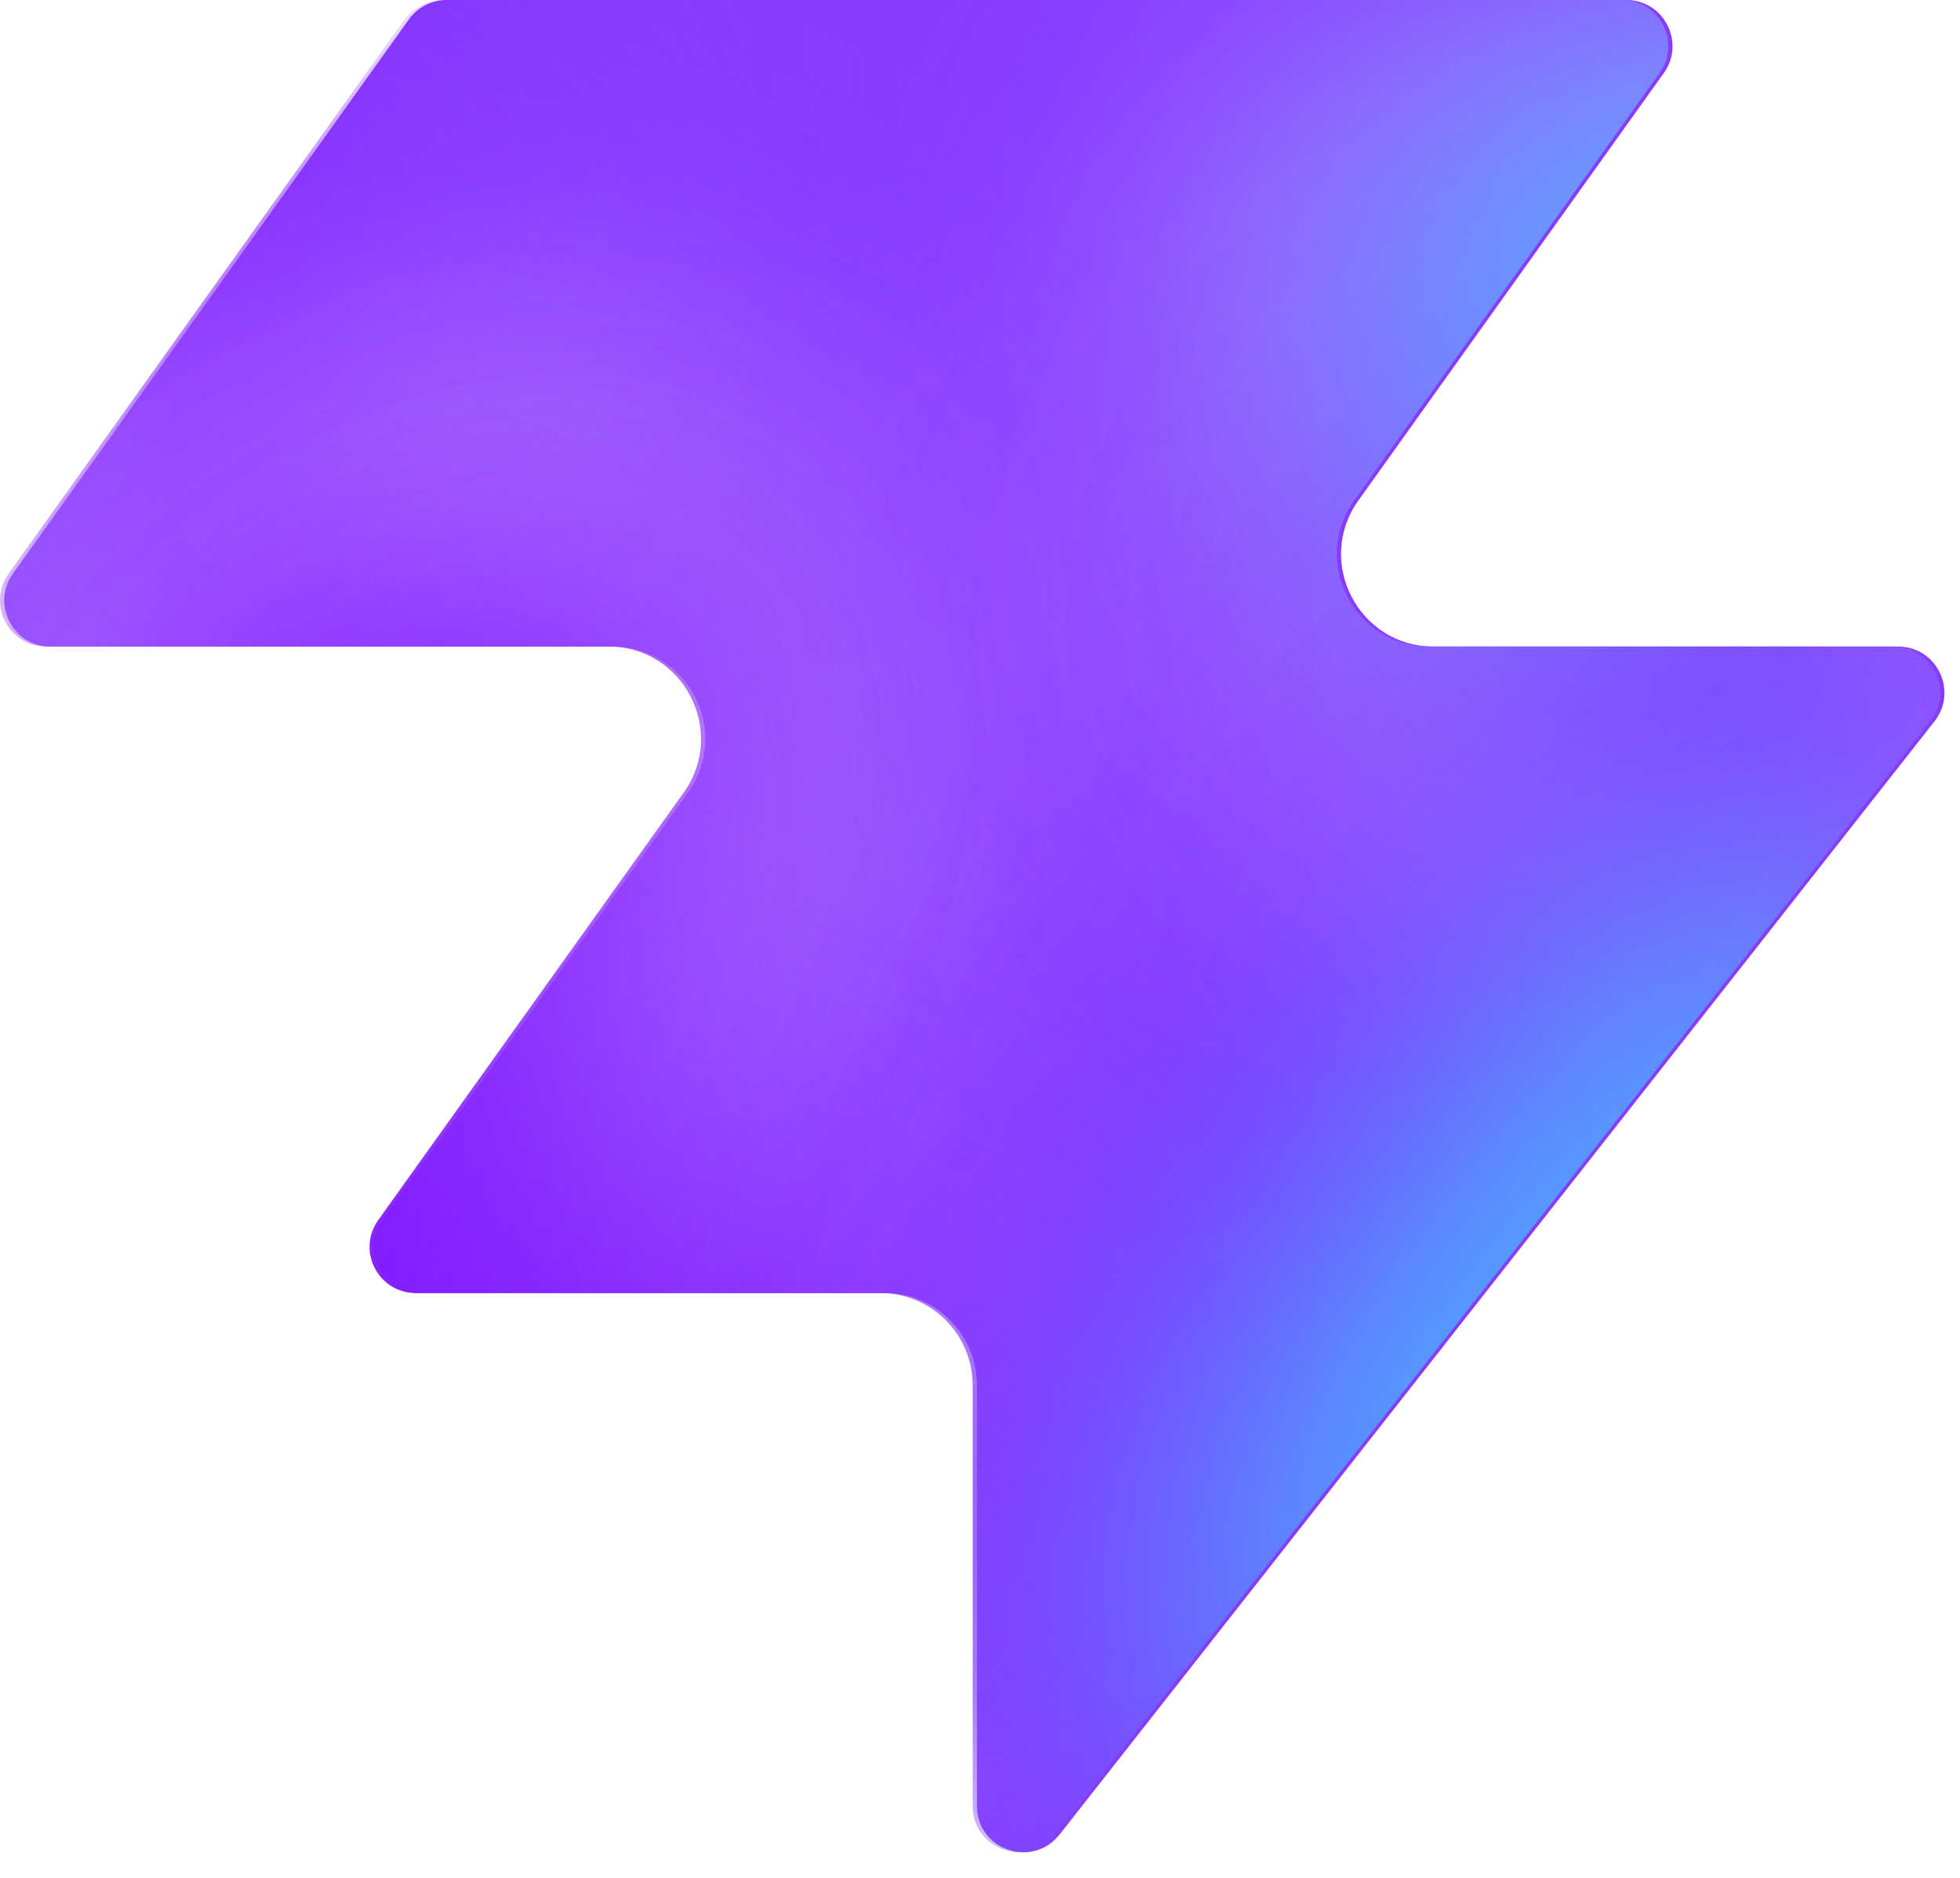
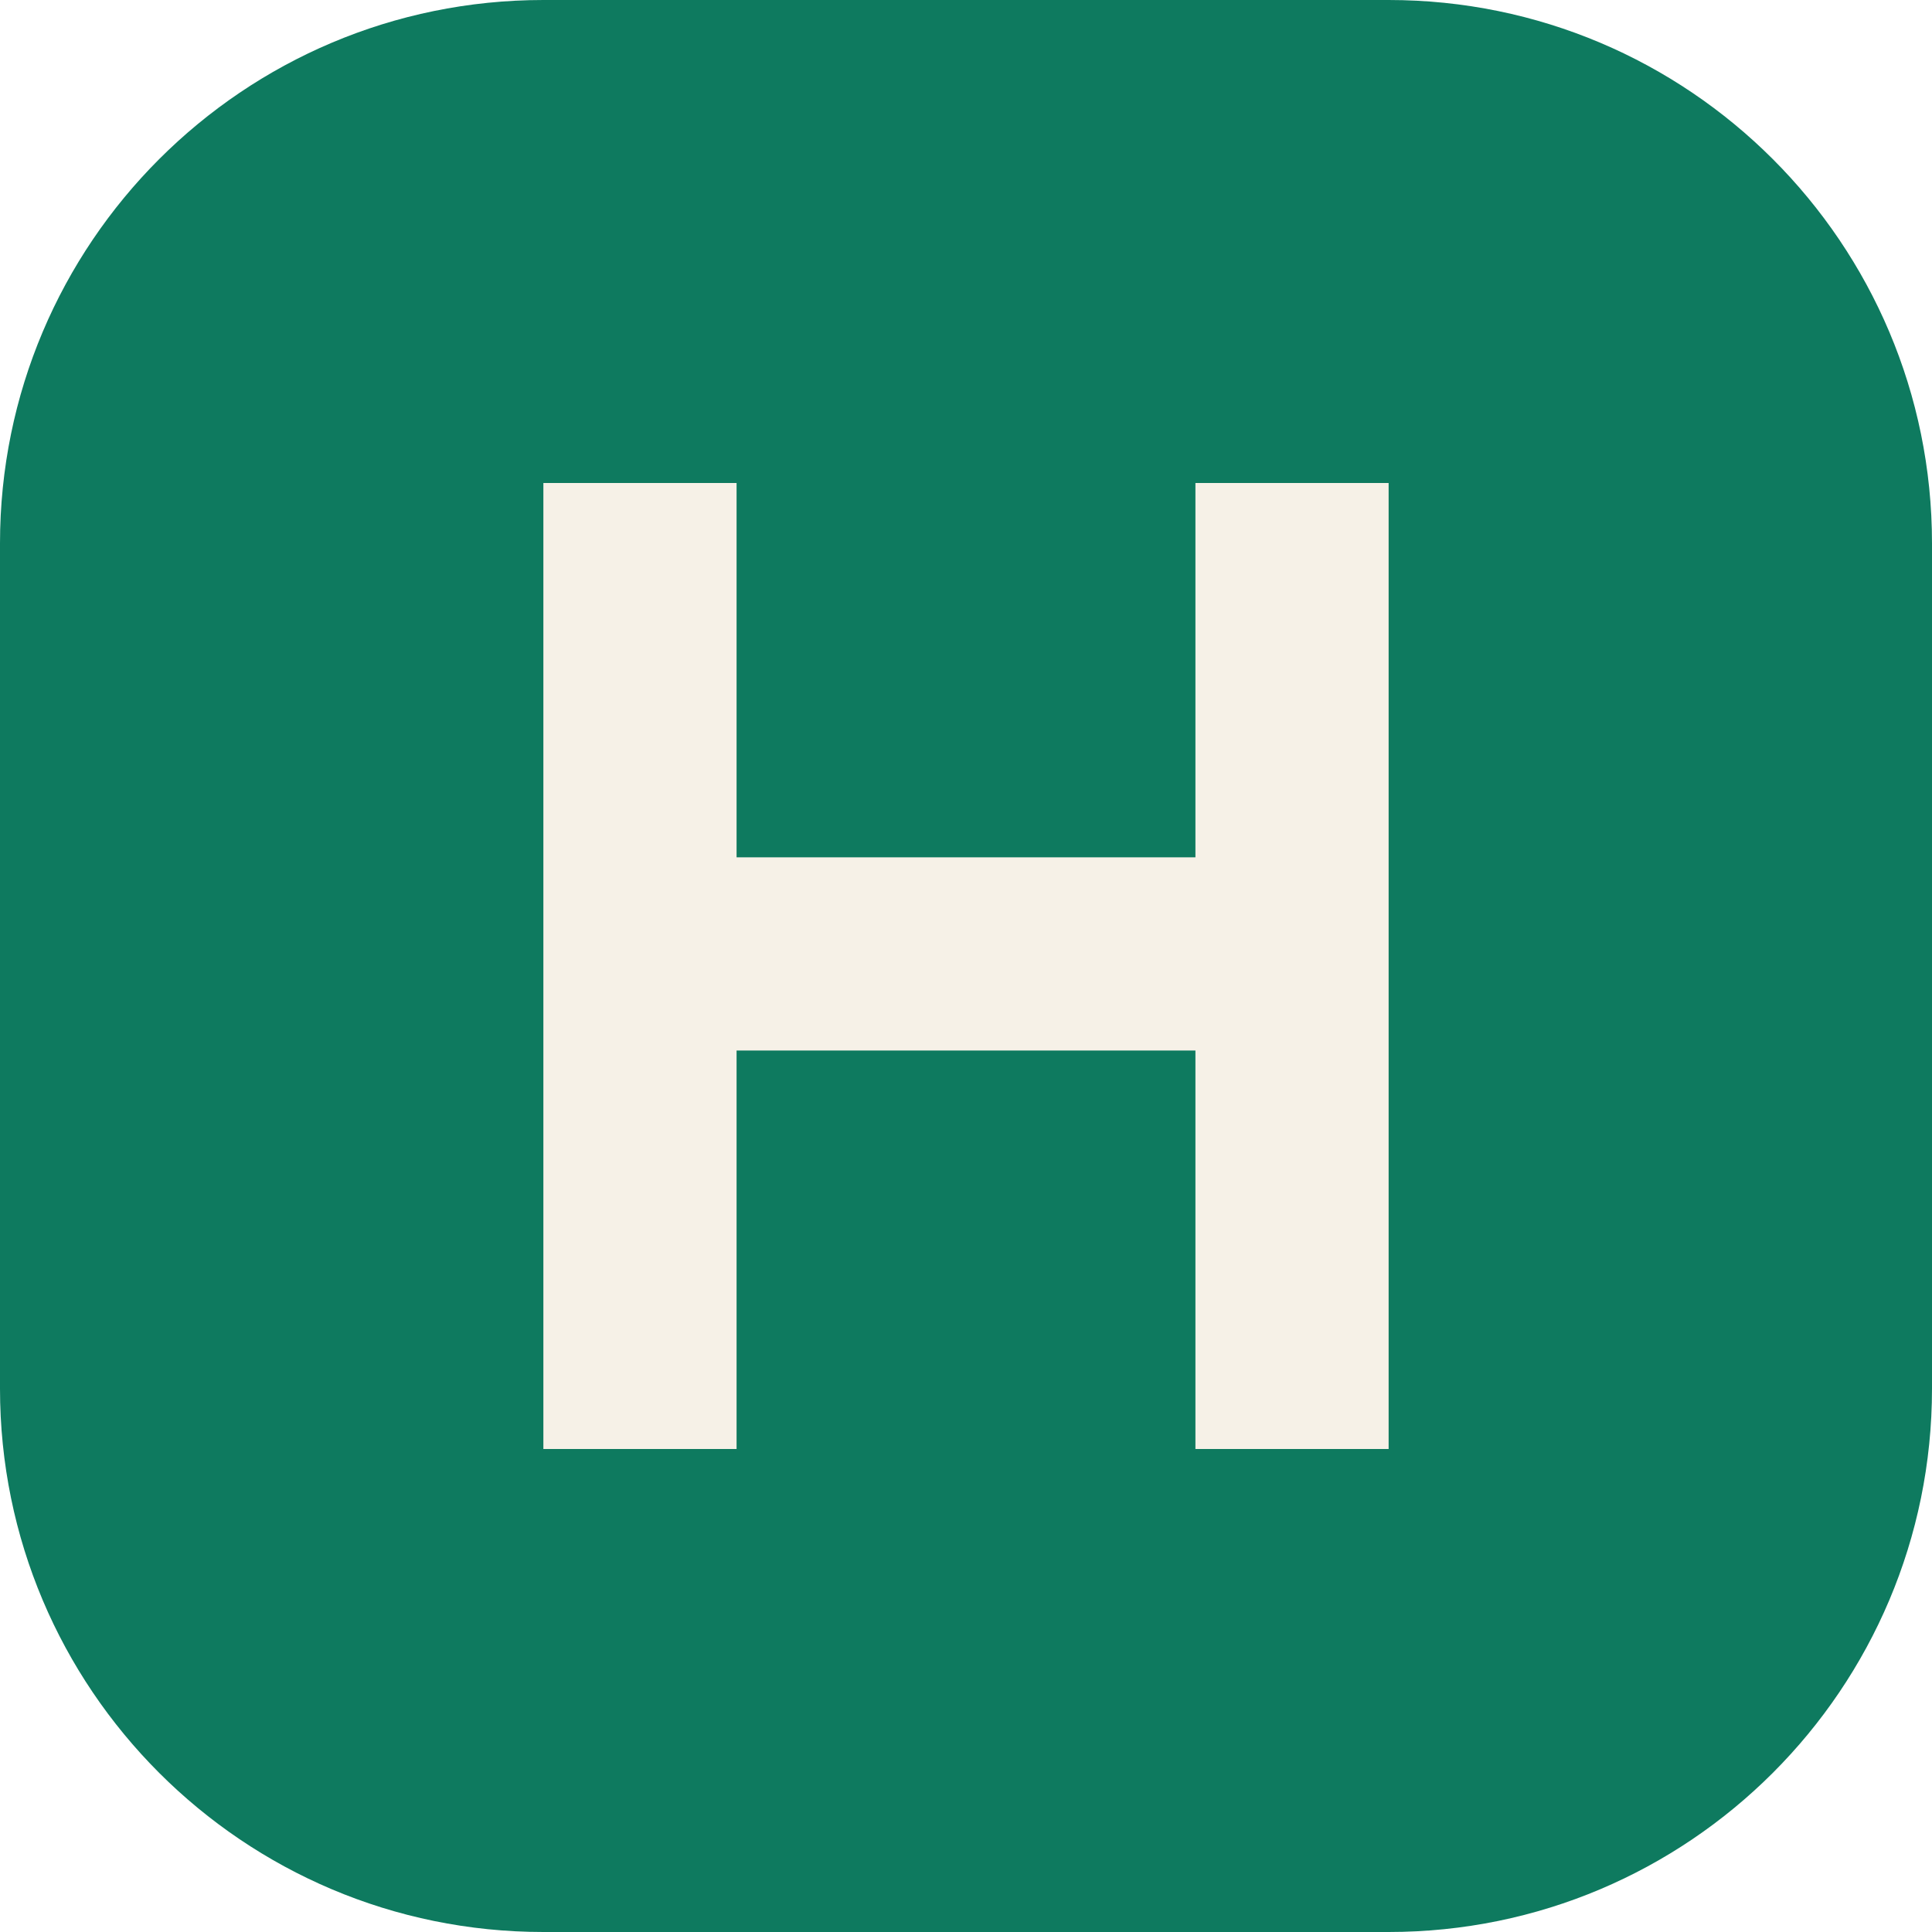
- <svg xmlns="http://www.w3.org/2000/svg" width="48" height="46" fill="none" viewBox="0 0 48 46">
-   <path fill="#863bff" d="M25.946 44.938c-.664.845-2.021.375-2.021-.698V33.937a2.26 2.26 0 0 0-2.262-2.262H10.287c-.92 0-1.456-1.04-.92-1.788l7.48-10.471c1.07-1.497 0-3.578-1.842-3.578H1.237c-.92 0-1.456-1.04-.92-1.788L10.013.474c.214-.297.556-.474.92-.474h28.894c.92 0 1.456 1.04.92 1.788l-7.48 10.471c-1.07 1.498 0 3.579 1.842 3.579h11.377c.943 0 1.473 1.088.89 1.83L25.947 44.94z" style="fill:#863bff;fill:color(display-p3 .525 .23 1);fill-opacity:1" />
-   <mask id="a" width="48" height="46" x="0" y="0" maskUnits="userSpaceOnUse" style="mask-type:alpha">
-     <path fill="#000" d="M25.842 44.938c-.664.844-2.021.375-2.021-.698V33.937a2.26 2.26 0 0 0-2.262-2.262H10.183c-.92 0-1.456-1.04-.92-1.788l7.48-10.471c1.07-1.498 0-3.579-1.842-3.579H1.133c-.92 0-1.456-1.04-.92-1.787L9.91.473c.214-.297.556-.474.92-.474h28.894c.92 0 1.456 1.04.92 1.788l-7.48 10.471c-1.07 1.498 0 3.578 1.842 3.578h11.377c.943 0 1.473 1.088.89 1.832L25.843 44.94z" style="fill:#000;fill-opacity:1" />
-   </mask>
-   <g mask="url(#a)">
-     <g filter="url(#b)">
-       <ellipse cx="5.508" cy="14.704" fill="#ede6ff" rx="5.508" ry="14.704" style="fill:#ede6ff;fill:color(display-p3 .927 .903 1);fill-opacity:1" transform="matrix(.00324 1 1 -.00324 -4.47 31.516)" />
-     </g>
-     <g filter="url(#c)">
-       <ellipse cx="10.399" cy="29.851" fill="#ede6ff" rx="10.399" ry="29.851" style="fill:#ede6ff;fill:color(display-p3 .927 .903 1);fill-opacity:1" transform="matrix(.00324 1 1 -.00324 -39.328 7.883)" />
-     </g>
-     <g filter="url(#d)">
-       <ellipse cx="5.508" cy="30.487" fill="#7e14ff" rx="5.508" ry="30.487" style="fill:#7e14ff;fill:color(display-p3 .492 .077 1);fill-opacity:1" transform="rotate(89.814 -25.913 -14.639)scale(1 -1)" />
-     </g>
-     <g filter="url(#e)">
-       <ellipse cx="5.508" cy="30.599" fill="#7e14ff" rx="5.508" ry="30.599" style="fill:#7e14ff;fill:color(display-p3 .492 .077 1);fill-opacity:1" transform="rotate(89.814 -32.644 -3.334)scale(1 -1)" />
-     </g>
-     <g filter="url(#f)">
-       <ellipse cx="5.508" cy="30.599" fill="#7e14ff" rx="5.508" ry="30.599" style="fill:#7e14ff;fill:color(display-p3 .492 .077 1);fill-opacity:1" transform="matrix(.00324 1 1 -.00324 -34.34 30.47)" />
-     </g>
-     <g filter="url(#g)">
-       <ellipse cx="14.072" cy="22.078" fill="#ede6ff" rx="14.072" ry="22.078" style="fill:#ede6ff;fill:color(display-p3 .927 .903 1);fill-opacity:1" transform="rotate(93.35 24.506 48.493)scale(-1 1)" />
-     </g>
-     <g filter="url(#h)">
-       <ellipse cx="3.47" cy="21.501" fill="#7e14ff" rx="3.47" ry="21.501" style="fill:#7e14ff;fill:color(display-p3 .492 .077 1);fill-opacity:1" transform="rotate(89.009 28.708 47.59)scale(-1 1)" />
-     </g>
-     <g filter="url(#i)">
-       <ellipse cx="3.47" cy="21.501" fill="#7e14ff" rx="3.47" ry="21.501" style="fill:#7e14ff;fill:color(display-p3 .492 .077 1);fill-opacity:1" transform="rotate(89.009 28.708 47.59)scale(-1 1)" />
-     </g>
-     <g filter="url(#j)">
-       <ellipse cx=".387" cy="8.972" fill="#7e14ff" rx="4.407" ry="29.108" style="fill:#7e14ff;fill:color(display-p3 .492 .077 1);fill-opacity:1" transform="rotate(39.51 .387 8.972)" />
-     </g>
-     <g filter="url(#k)">
-       <ellipse cx="47.523" cy="-6.092" fill="#7e14ff" rx="4.407" ry="29.108" style="fill:#7e14ff;fill:color(display-p3 .492 .077 1);fill-opacity:1" transform="rotate(37.892 47.523 -6.092)" />
-     </g>
-     <g filter="url(#l)">
-       <ellipse cx="41.412" cy="6.333" fill="#47bfff" rx="5.971" ry="9.665" style="fill:#47bfff;fill:color(display-p3 .28 .748 1);fill-opacity:1" transform="rotate(37.892 41.412 6.333)" />
-     </g>
-     <g filter="url(#m)">
-       <ellipse cx="-1.879" cy="38.332" fill="#7e14ff" rx="4.407" ry="29.108" style="fill:#7e14ff;fill:color(display-p3 .492 .077 1);fill-opacity:1" transform="rotate(37.892 -1.88 38.332)" />
-     </g>
-     <g filter="url(#n)">
-       <ellipse cx="-1.879" cy="38.332" fill="#7e14ff" rx="4.407" ry="29.108" style="fill:#7e14ff;fill:color(display-p3 .492 .077 1);fill-opacity:1" transform="rotate(37.892 -1.88 38.332)" />
-     </g>
-     <g filter="url(#o)">
-       <ellipse cx="35.651" cy="29.907" fill="#7e14ff" rx="4.407" ry="29.108" style="fill:#7e14ff;fill:color(display-p3 .492 .077 1);fill-opacity:1" transform="rotate(37.892 35.651 29.907)" />
-     </g>
-     <g filter="url(#p)">
-       <ellipse cx="38.418" cy="32.4" fill="#47bfff" rx="5.971" ry="15.297" style="fill:#47bfff;fill:color(display-p3 .28 .748 1);fill-opacity:1" transform="rotate(37.892 38.418 32.4)" />
-     </g>
-   </g>
-   <defs>
-     <filter id="b" width="60.045" height="41.654" x="-19.77" y="16.149" color-interpolation-filters="sRGB" filterUnits="userSpaceOnUse">
-       <feFlood flood-opacity="0" result="BackgroundImageFix" />
-       <feBlend in="SourceGraphic" in2="BackgroundImageFix" result="shape" />
-       <feGaussianBlur result="effect1_foregroundBlur_2002_17158" stdDeviation="7.659" />
-     </filter>
-     <filter id="c" width="90.34" height="51.437" x="-54.613" y="-7.533" color-interpolation-filters="sRGB" filterUnits="userSpaceOnUse">
-       <feFlood flood-opacity="0" result="BackgroundImageFix" />
-       <feBlend in="SourceGraphic" in2="BackgroundImageFix" result="shape" />
-       <feGaussianBlur result="effect1_foregroundBlur_2002_17158" stdDeviation="7.659" />
-     </filter>
-     <filter id="d" width="79.355" height="29.4" x="-49.64" y="2.03" color-interpolation-filters="sRGB" filterUnits="userSpaceOnUse">
-       <feFlood flood-opacity="0" result="BackgroundImageFix" />
-       <feBlend in="SourceGraphic" in2="BackgroundImageFix" result="shape" />
-       <feGaussianBlur result="effect1_foregroundBlur_2002_17158" stdDeviation="4.596" />
-     </filter>
-     <filter id="e" width="79.579" height="29.4" x="-45.045" y="20.029" color-interpolation-filters="sRGB" filterUnits="userSpaceOnUse">
-       <feFlood flood-opacity="0" result="BackgroundImageFix" />
-       <feBlend in="SourceGraphic" in2="BackgroundImageFix" result="shape" />
-       <feGaussianBlur result="effect1_foregroundBlur_2002_17158" stdDeviation="4.596" />
-     </filter>
-     <filter id="f" width="79.579" height="29.4" x="-43.513" y="21.178" color-interpolation-filters="sRGB" filterUnits="userSpaceOnUse">
-       <feFlood flood-opacity="0" result="BackgroundImageFix" />
-       <feBlend in="SourceGraphic" in2="BackgroundImageFix" result="shape" />
-       <feGaussianBlur result="effect1_foregroundBlur_2002_17158" stdDeviation="4.596" />
-     </filter>
-     <filter id="g" width="74.749" height="58.852" x="15.756" y="-17.901" color-interpolation-filters="sRGB" filterUnits="userSpaceOnUse">
-       <feFlood flood-opacity="0" result="BackgroundImageFix" />
-       <feBlend in="SourceGraphic" in2="BackgroundImageFix" result="shape" />
-       <feGaussianBlur result="effect1_foregroundBlur_2002_17158" stdDeviation="7.659" />
-     </filter>
-     <filter id="h" width="61.377" height="25.362" x="23.548" y="2.284" color-interpolation-filters="sRGB" filterUnits="userSpaceOnUse">
-       <feFlood flood-opacity="0" result="BackgroundImageFix" />
-       <feBlend in="SourceGraphic" in2="BackgroundImageFix" result="shape" />
-       <feGaussianBlur result="effect1_foregroundBlur_2002_17158" stdDeviation="4.596" />
-     </filter>
-     <filter id="i" width="61.377" height="25.362" x="23.548" y="2.284" color-interpolation-filters="sRGB" filterUnits="userSpaceOnUse">
-       <feFlood flood-opacity="0" result="BackgroundImageFix" />
-       <feBlend in="SourceGraphic" in2="BackgroundImageFix" result="shape" />
-       <feGaussianBlur result="effect1_foregroundBlur_2002_17158" stdDeviation="4.596" />
-     </filter>
-     <filter id="j" width="56.045" height="63.649" x="-27.636" y="-22.853" color-interpolation-filters="sRGB" filterUnits="userSpaceOnUse">
-       <feFlood flood-opacity="0" result="BackgroundImageFix" />
-       <feBlend in="SourceGraphic" in2="BackgroundImageFix" result="shape" />
-       <feGaussianBlur result="effect1_foregroundBlur_2002_17158" stdDeviation="4.596" />
-     </filter>
-     <filter id="k" width="54.814" height="64.646" x="20.116" y="-38.415" color-interpolation-filters="sRGB" filterUnits="userSpaceOnUse">
-       <feFlood flood-opacity="0" result="BackgroundImageFix" />
-       <feBlend in="SourceGraphic" in2="BackgroundImageFix" result="shape" />
-       <feGaussianBlur result="effect1_foregroundBlur_2002_17158" stdDeviation="4.596" />
-     </filter>
-     <filter id="l" width="33.541" height="35.313" x="24.641" y="-11.323" color-interpolation-filters="sRGB" filterUnits="userSpaceOnUse">
-       <feFlood flood-opacity="0" result="BackgroundImageFix" />
-       <feBlend in="SourceGraphic" in2="BackgroundImageFix" result="shape" />
-       <feGaussianBlur result="effect1_foregroundBlur_2002_17158" stdDeviation="4.596" />
-     </filter>
-     <filter id="m" width="54.814" height="64.646" x="-29.286" y="6.009" color-interpolation-filters="sRGB" filterUnits="userSpaceOnUse">
-       <feFlood flood-opacity="0" result="BackgroundImageFix" />
-       <feBlend in="SourceGraphic" in2="BackgroundImageFix" result="shape" />
-       <feGaussianBlur result="effect1_foregroundBlur_2002_17158" stdDeviation="4.596" />
-     </filter>
-     <filter id="n" width="54.814" height="64.646" x="-29.286" y="6.009" color-interpolation-filters="sRGB" filterUnits="userSpaceOnUse">
-       <feFlood flood-opacity="0" result="BackgroundImageFix" />
-       <feBlend in="SourceGraphic" in2="BackgroundImageFix" result="shape" />
-       <feGaussianBlur result="effect1_foregroundBlur_2002_17158" stdDeviation="4.596" />
-     </filter>
-     <filter id="o" width="54.814" height="64.646" x="8.244" y="-2.416" color-interpolation-filters="sRGB" filterUnits="userSpaceOnUse">
-       <feFlood flood-opacity="0" result="BackgroundImageFix" />
-       <feBlend in="SourceGraphic" in2="BackgroundImageFix" result="shape" />
-       <feGaussianBlur result="effect1_foregroundBlur_2002_17158" stdDeviation="4.596" />
-     </filter>
-     <filter id="p" width="39.409" height="43.623" x="18.713" y="10.588" color-interpolation-filters="sRGB" filterUnits="userSpaceOnUse">
-       <feFlood flood-opacity="0" result="BackgroundImageFix" />
-       <feBlend in="SourceGraphic" in2="BackgroundImageFix" result="shape" />
-       <feGaussianBlur result="effect1_foregroundBlur_2002_17158" stdDeviation="4.596" />
-     </filter>
-   </defs>
+ <svg xmlns="http://www.w3.org/2000/svg" viewBox="0 0 32 32">
+   <rect width="32" height="32" rx="9" fill="#0E7A5F" />
+   <path fill="#F6F1E7" d="M9 8h3.2v6.2h7.6V8H23v16h-3.2v-6.6h-7.6V24H9V8z" />
</svg>
